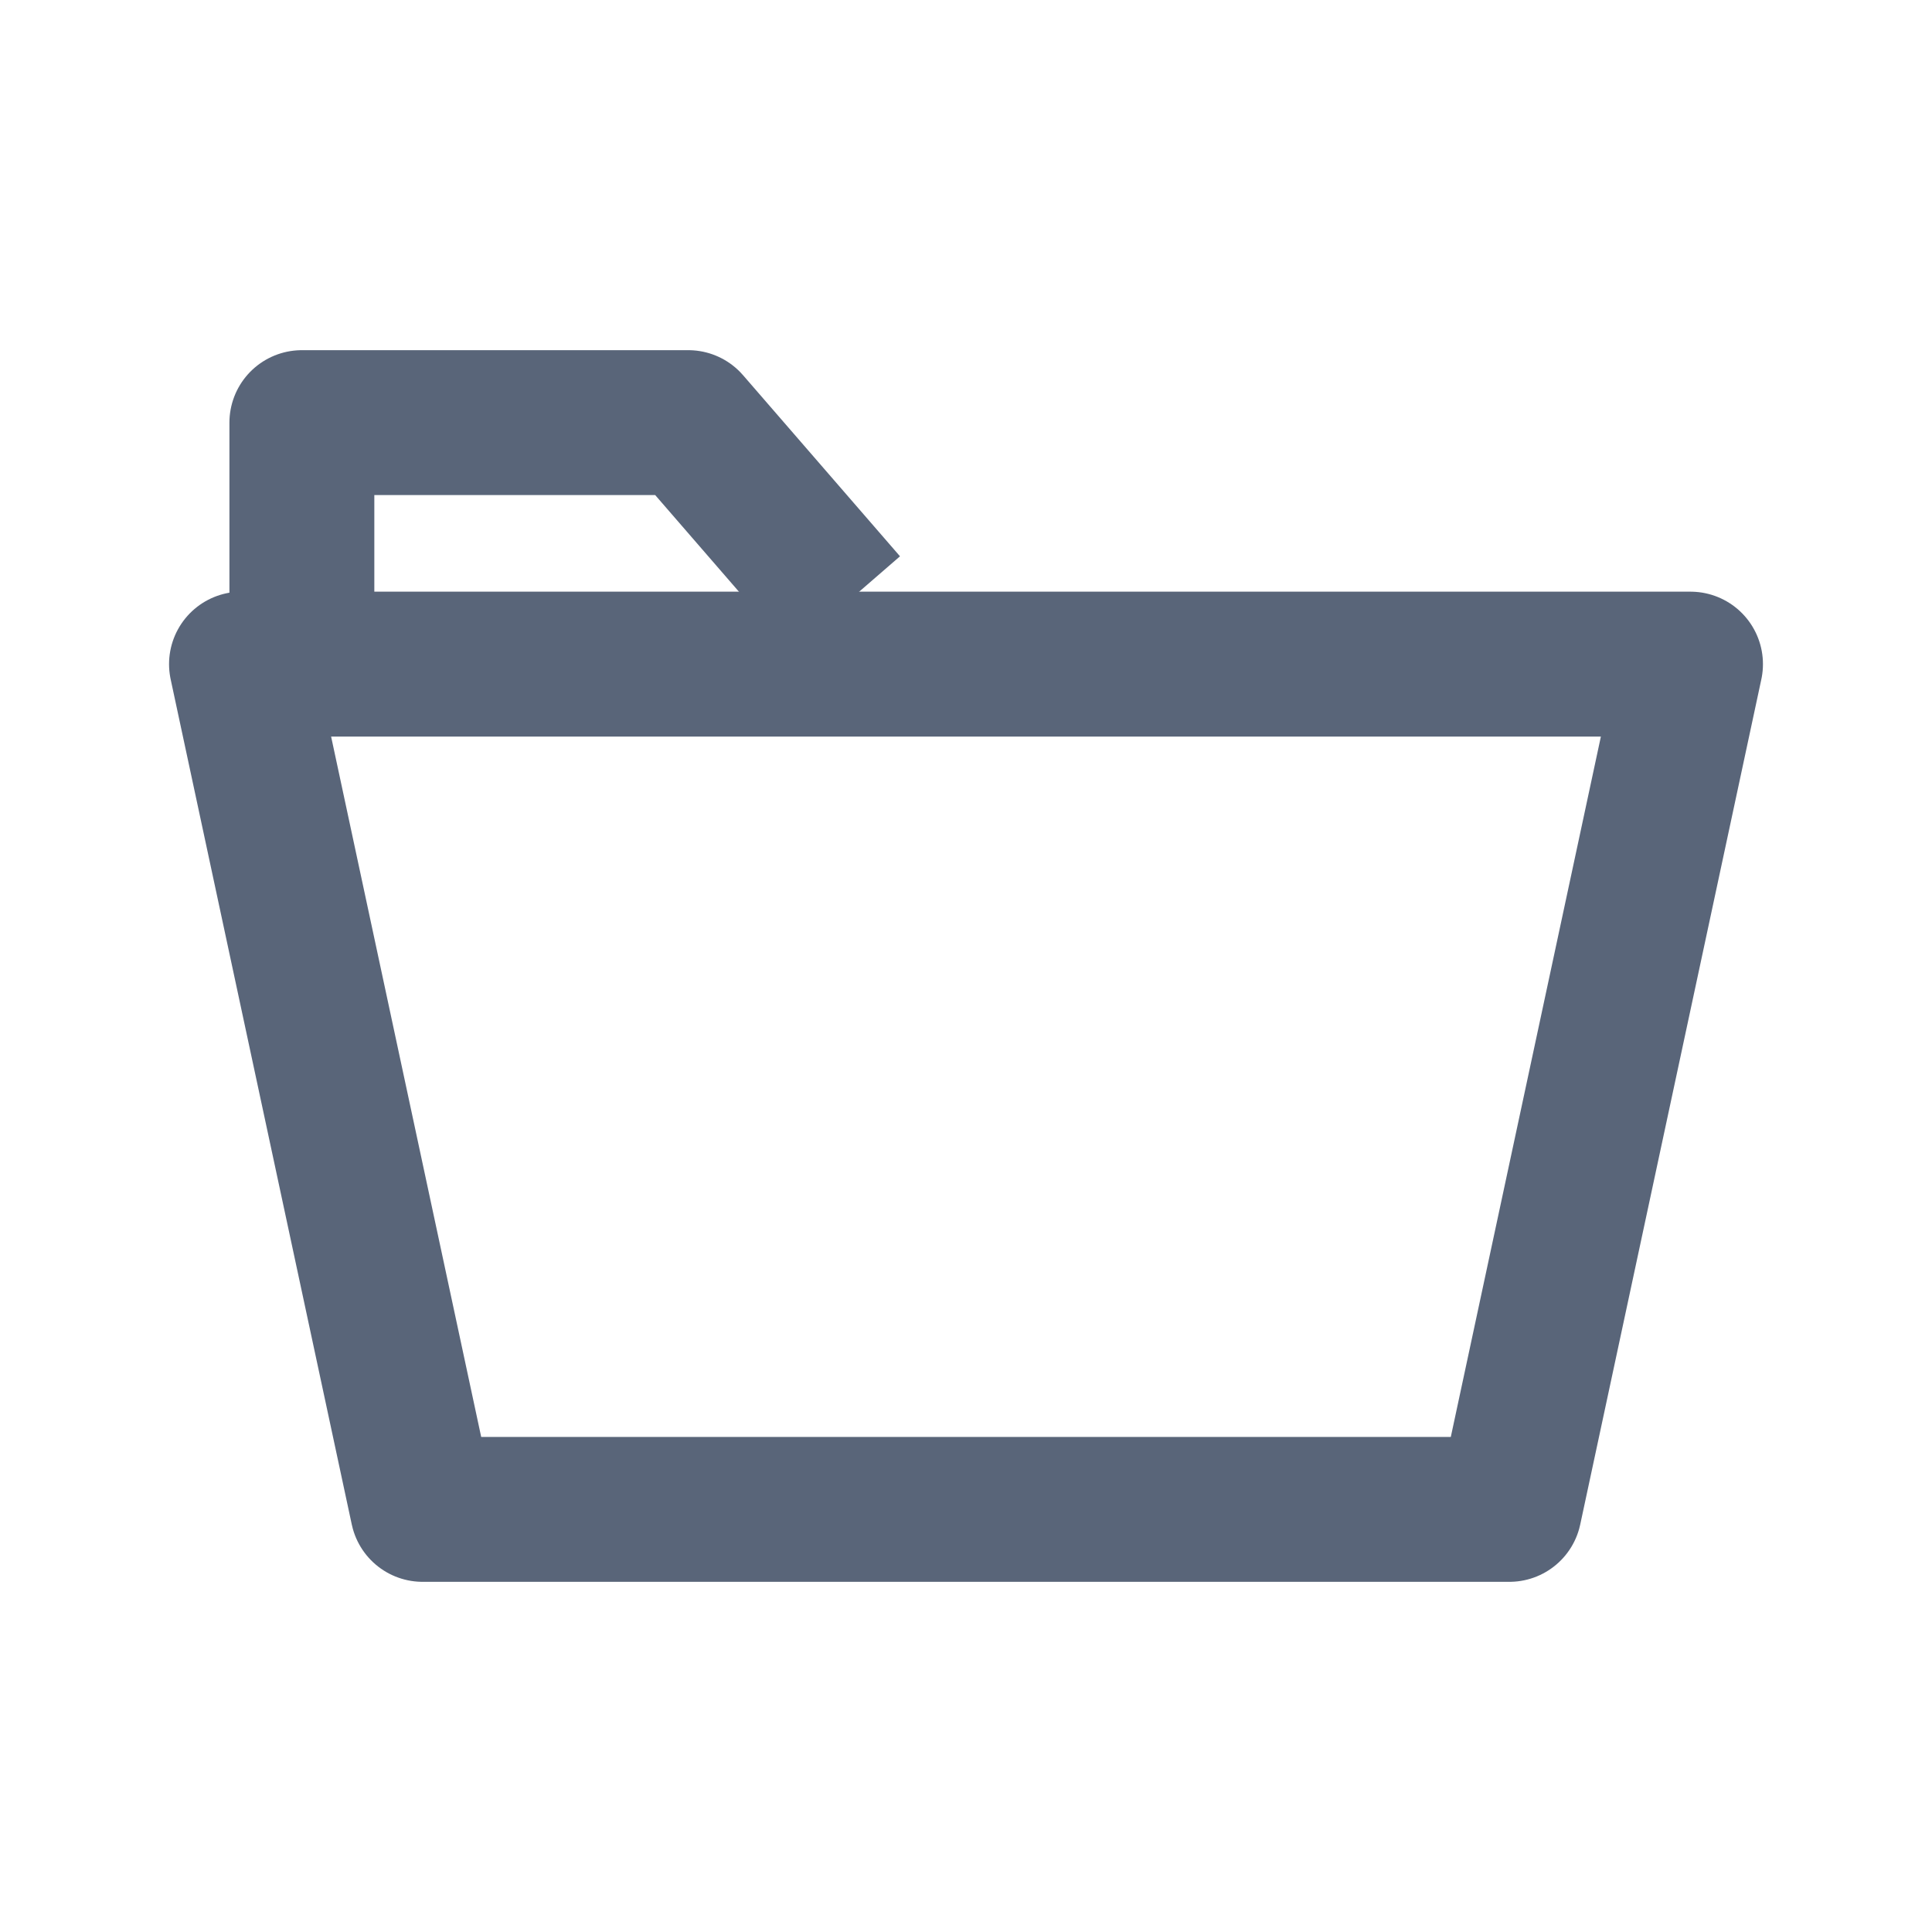
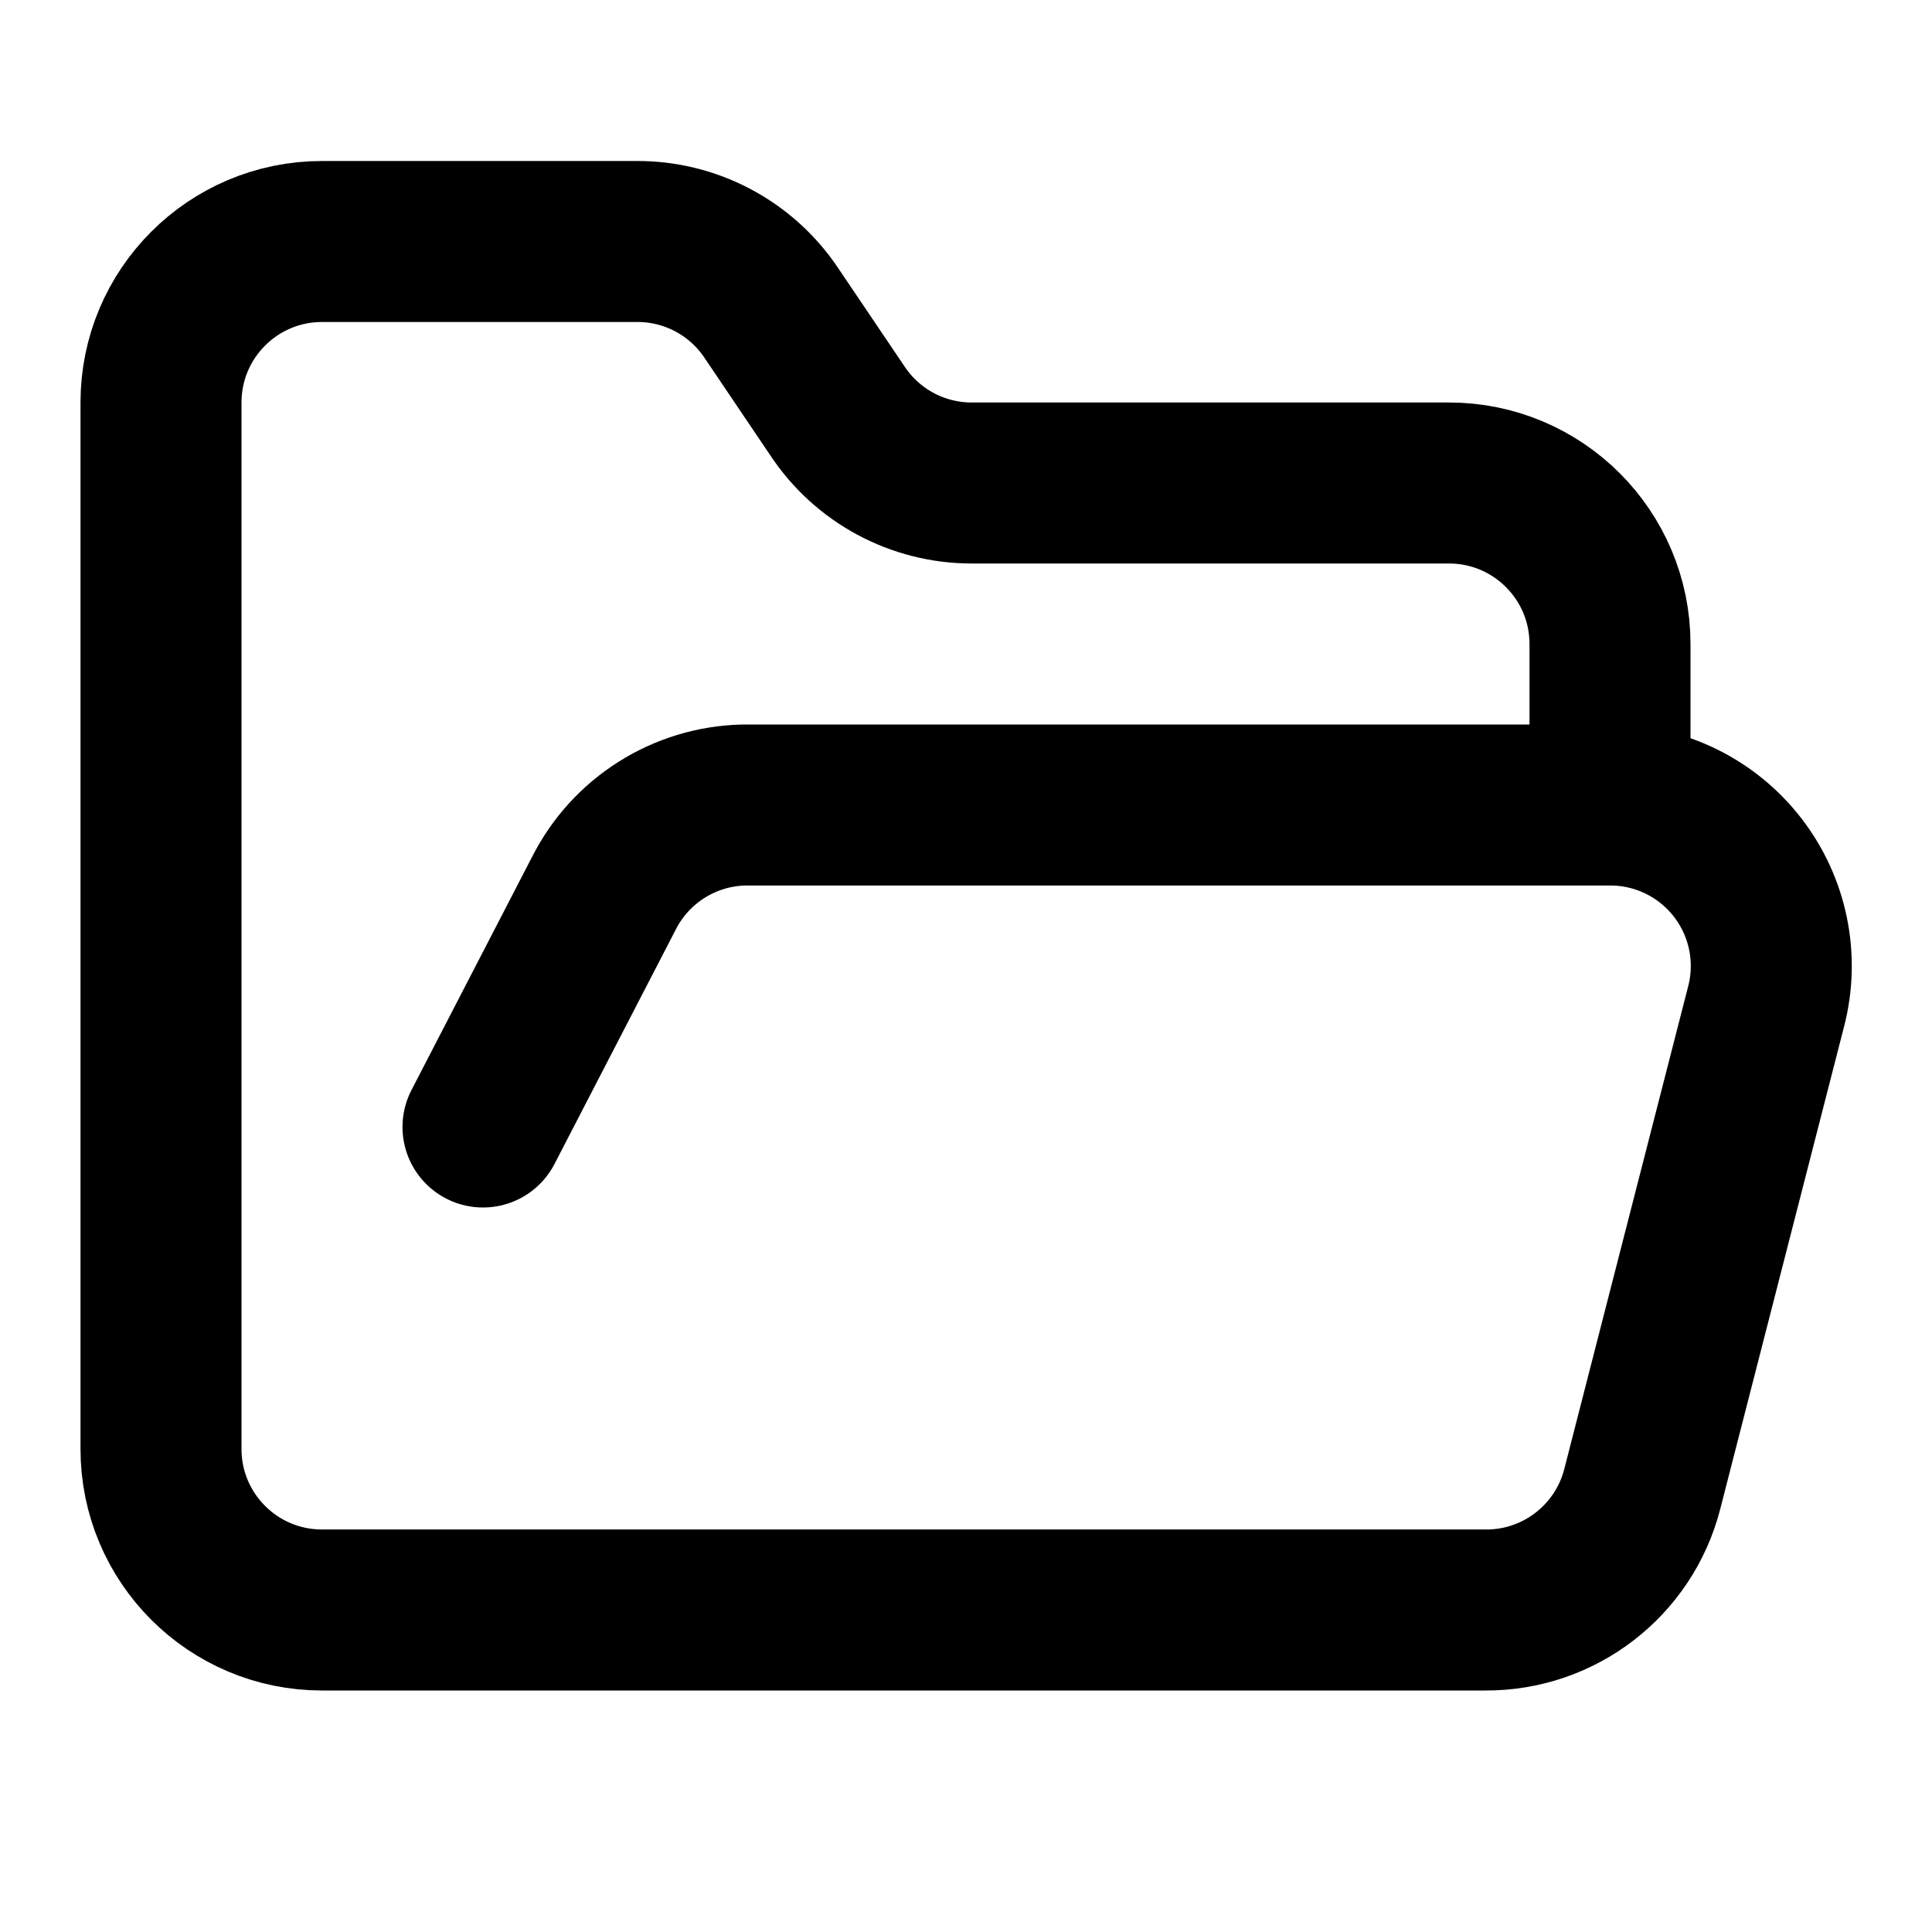
- <svg xmlns="http://www.w3.org/2000/svg" width="16" height="16" fill="none">
-   <path stroke="#596579" stroke-linejoin="round" stroke-width="1.2" d="M2.5 5V3.5h3.2L7 5" />
-   <path stroke="#596579" stroke-linejoin="round" stroke-width="1.2" d="M2 5.5h12l-1.5 7H3.5z" />
+ <svg xmlns="http://www.w3.org/2000/svg" width="16" height="16" viewBox="0 0 24 24">
+   <path fill="none" stroke="currentColor" stroke-linecap="round" stroke-linejoin="round" stroke-width="2" d="m6 14l1.5-2.9A2 2 0 0 1 9.24 10H20a2 2 0 0 1 1.94 2.5l-1.54 6a2 2 0 0 1-1.95 1.5H4a2 2 0 0 1-2-2V5a2 2 0 0 1 2-2h3.9a2 2 0 0 1 1.69.9l.81 1.2a2 2 0 0 0 1.67.9H18a2 2 0 0 1 2 2v2" />
</svg>
